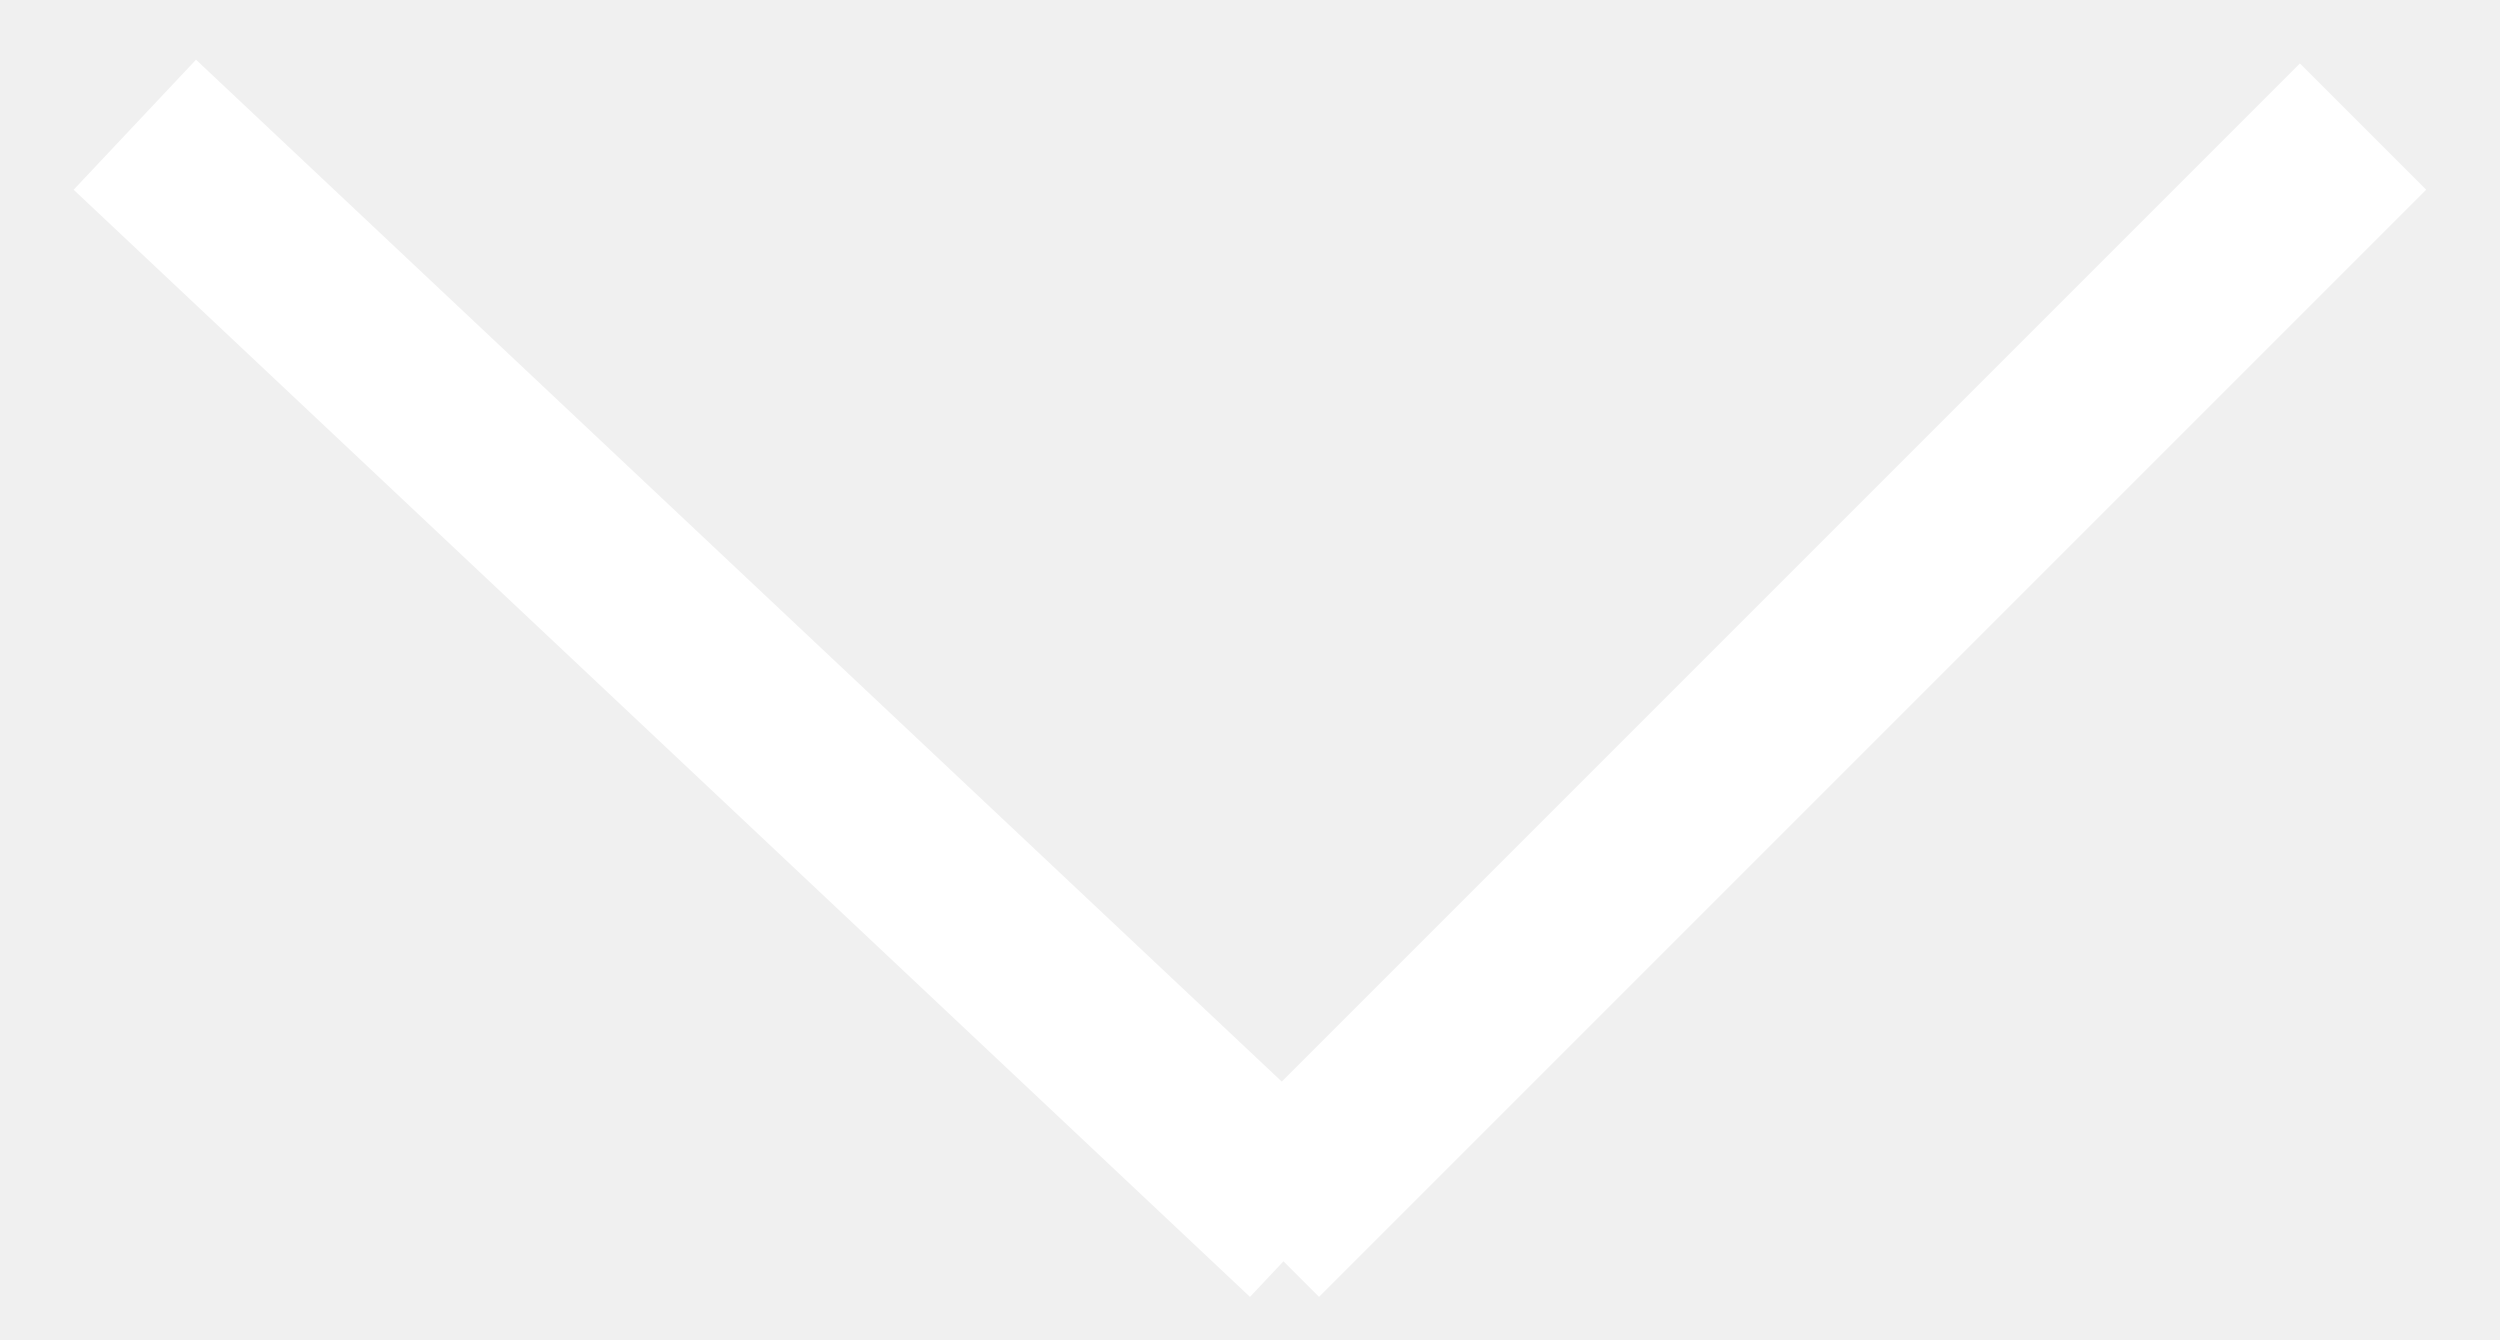
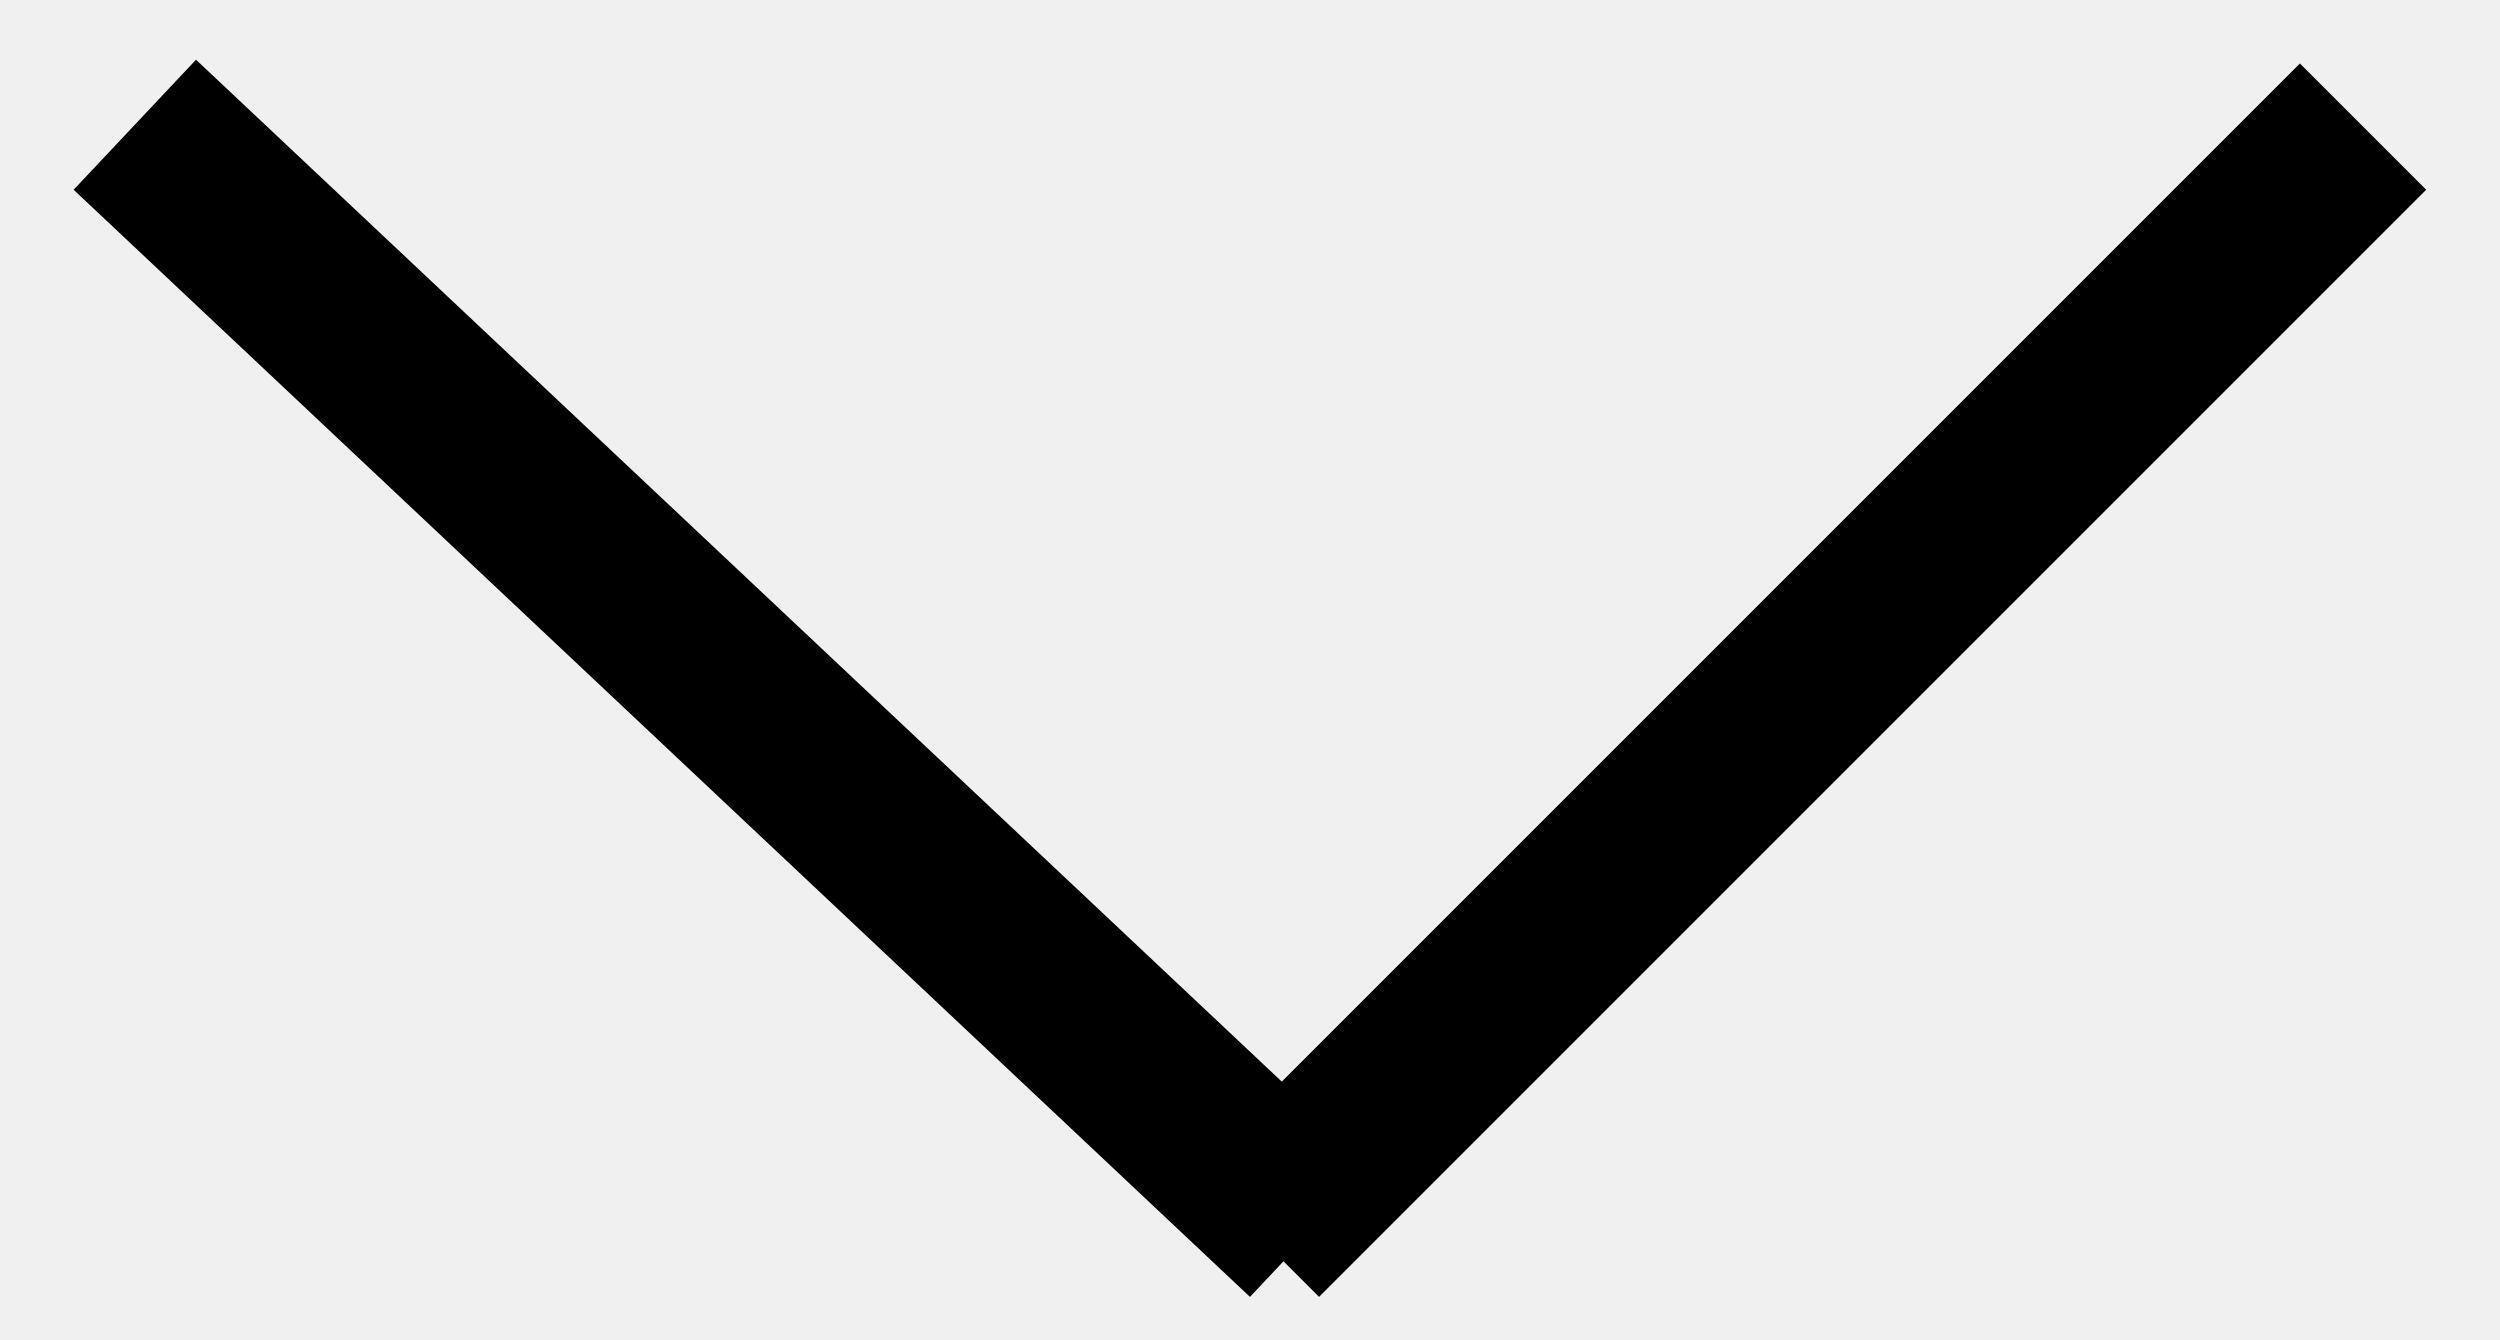
<svg xmlns="http://www.w3.org/2000/svg" width="28" height="15" viewBox="0 0 28 15" fill="none">
-   <line x1="1.51" y1="1.397" x2="14.685" y2="13.797" stroke="white" stroke-width="2" />
-   <line x1="14.066" y1="13.818" x2="26.466" y2="1.418" stroke="white" stroke-width="2" />
+   <line x1="1.51" y1="1.397" x2="14.685" y2="13.797" stroke="currentColor" stroke-width="2" />
+   <line x1="14.066" y1="13.818" x2="26.466" y2="1.418" stroke="currentColor" stroke-width="2" />
</svg>
